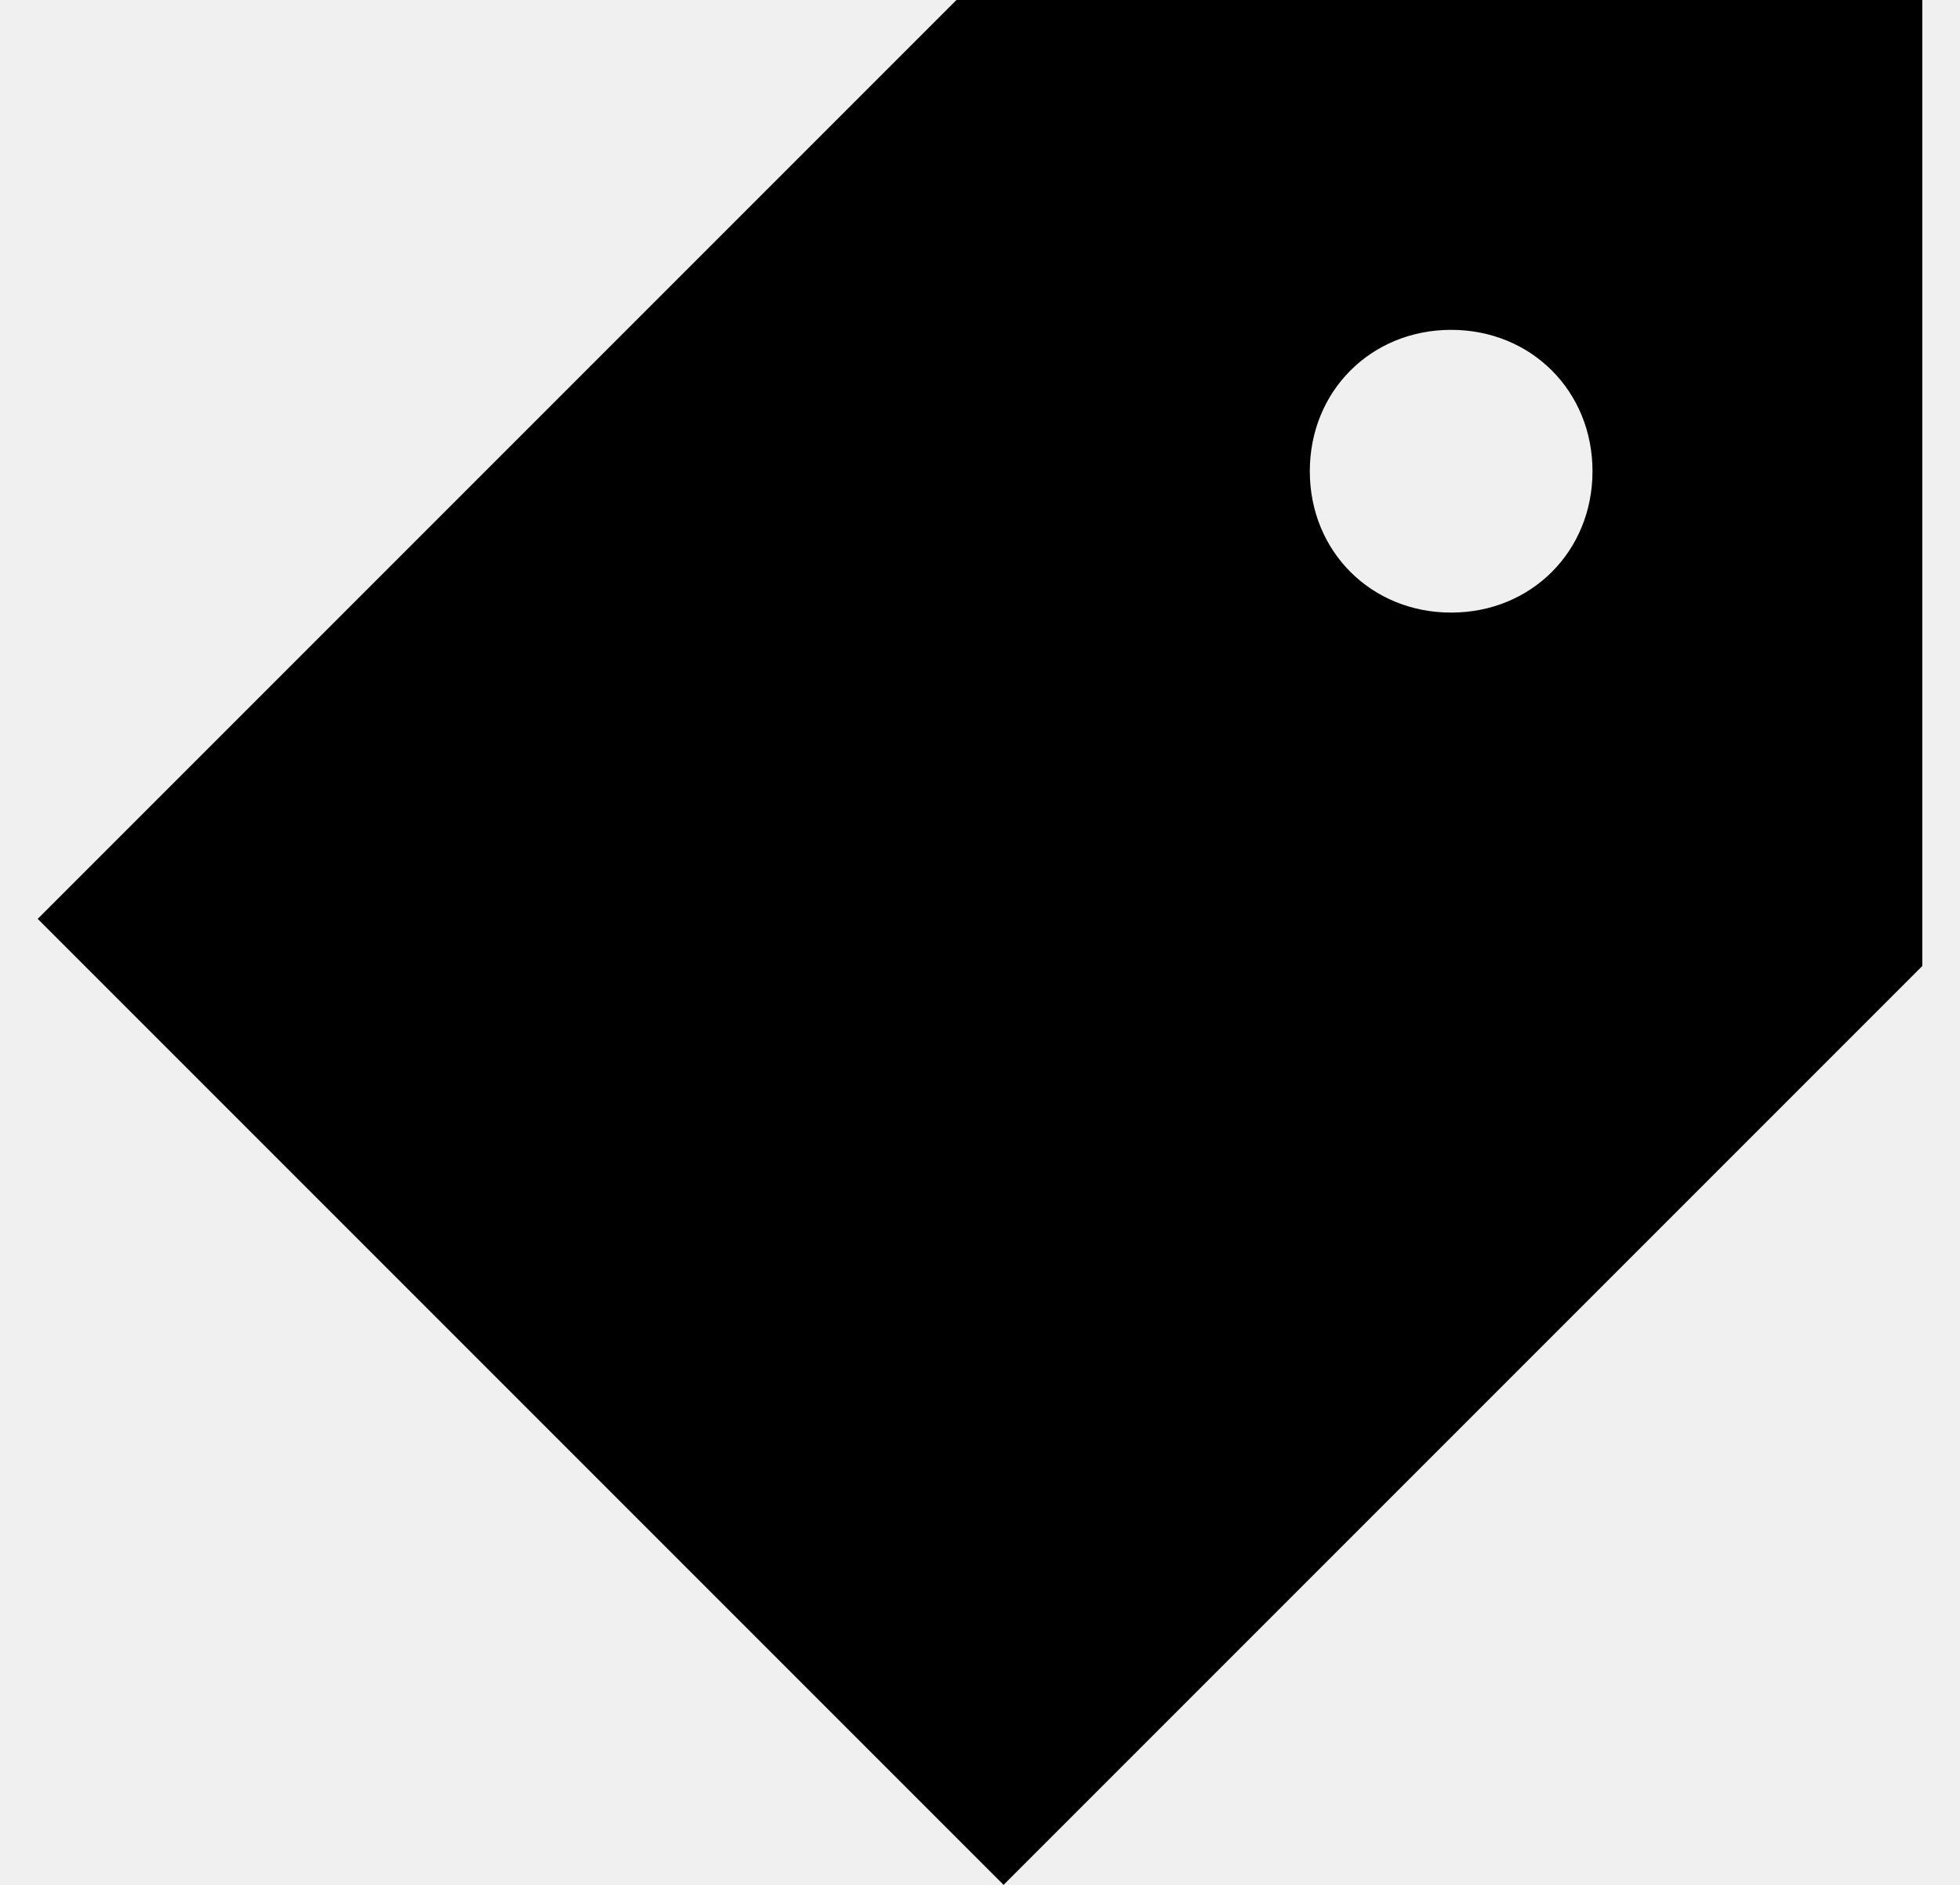
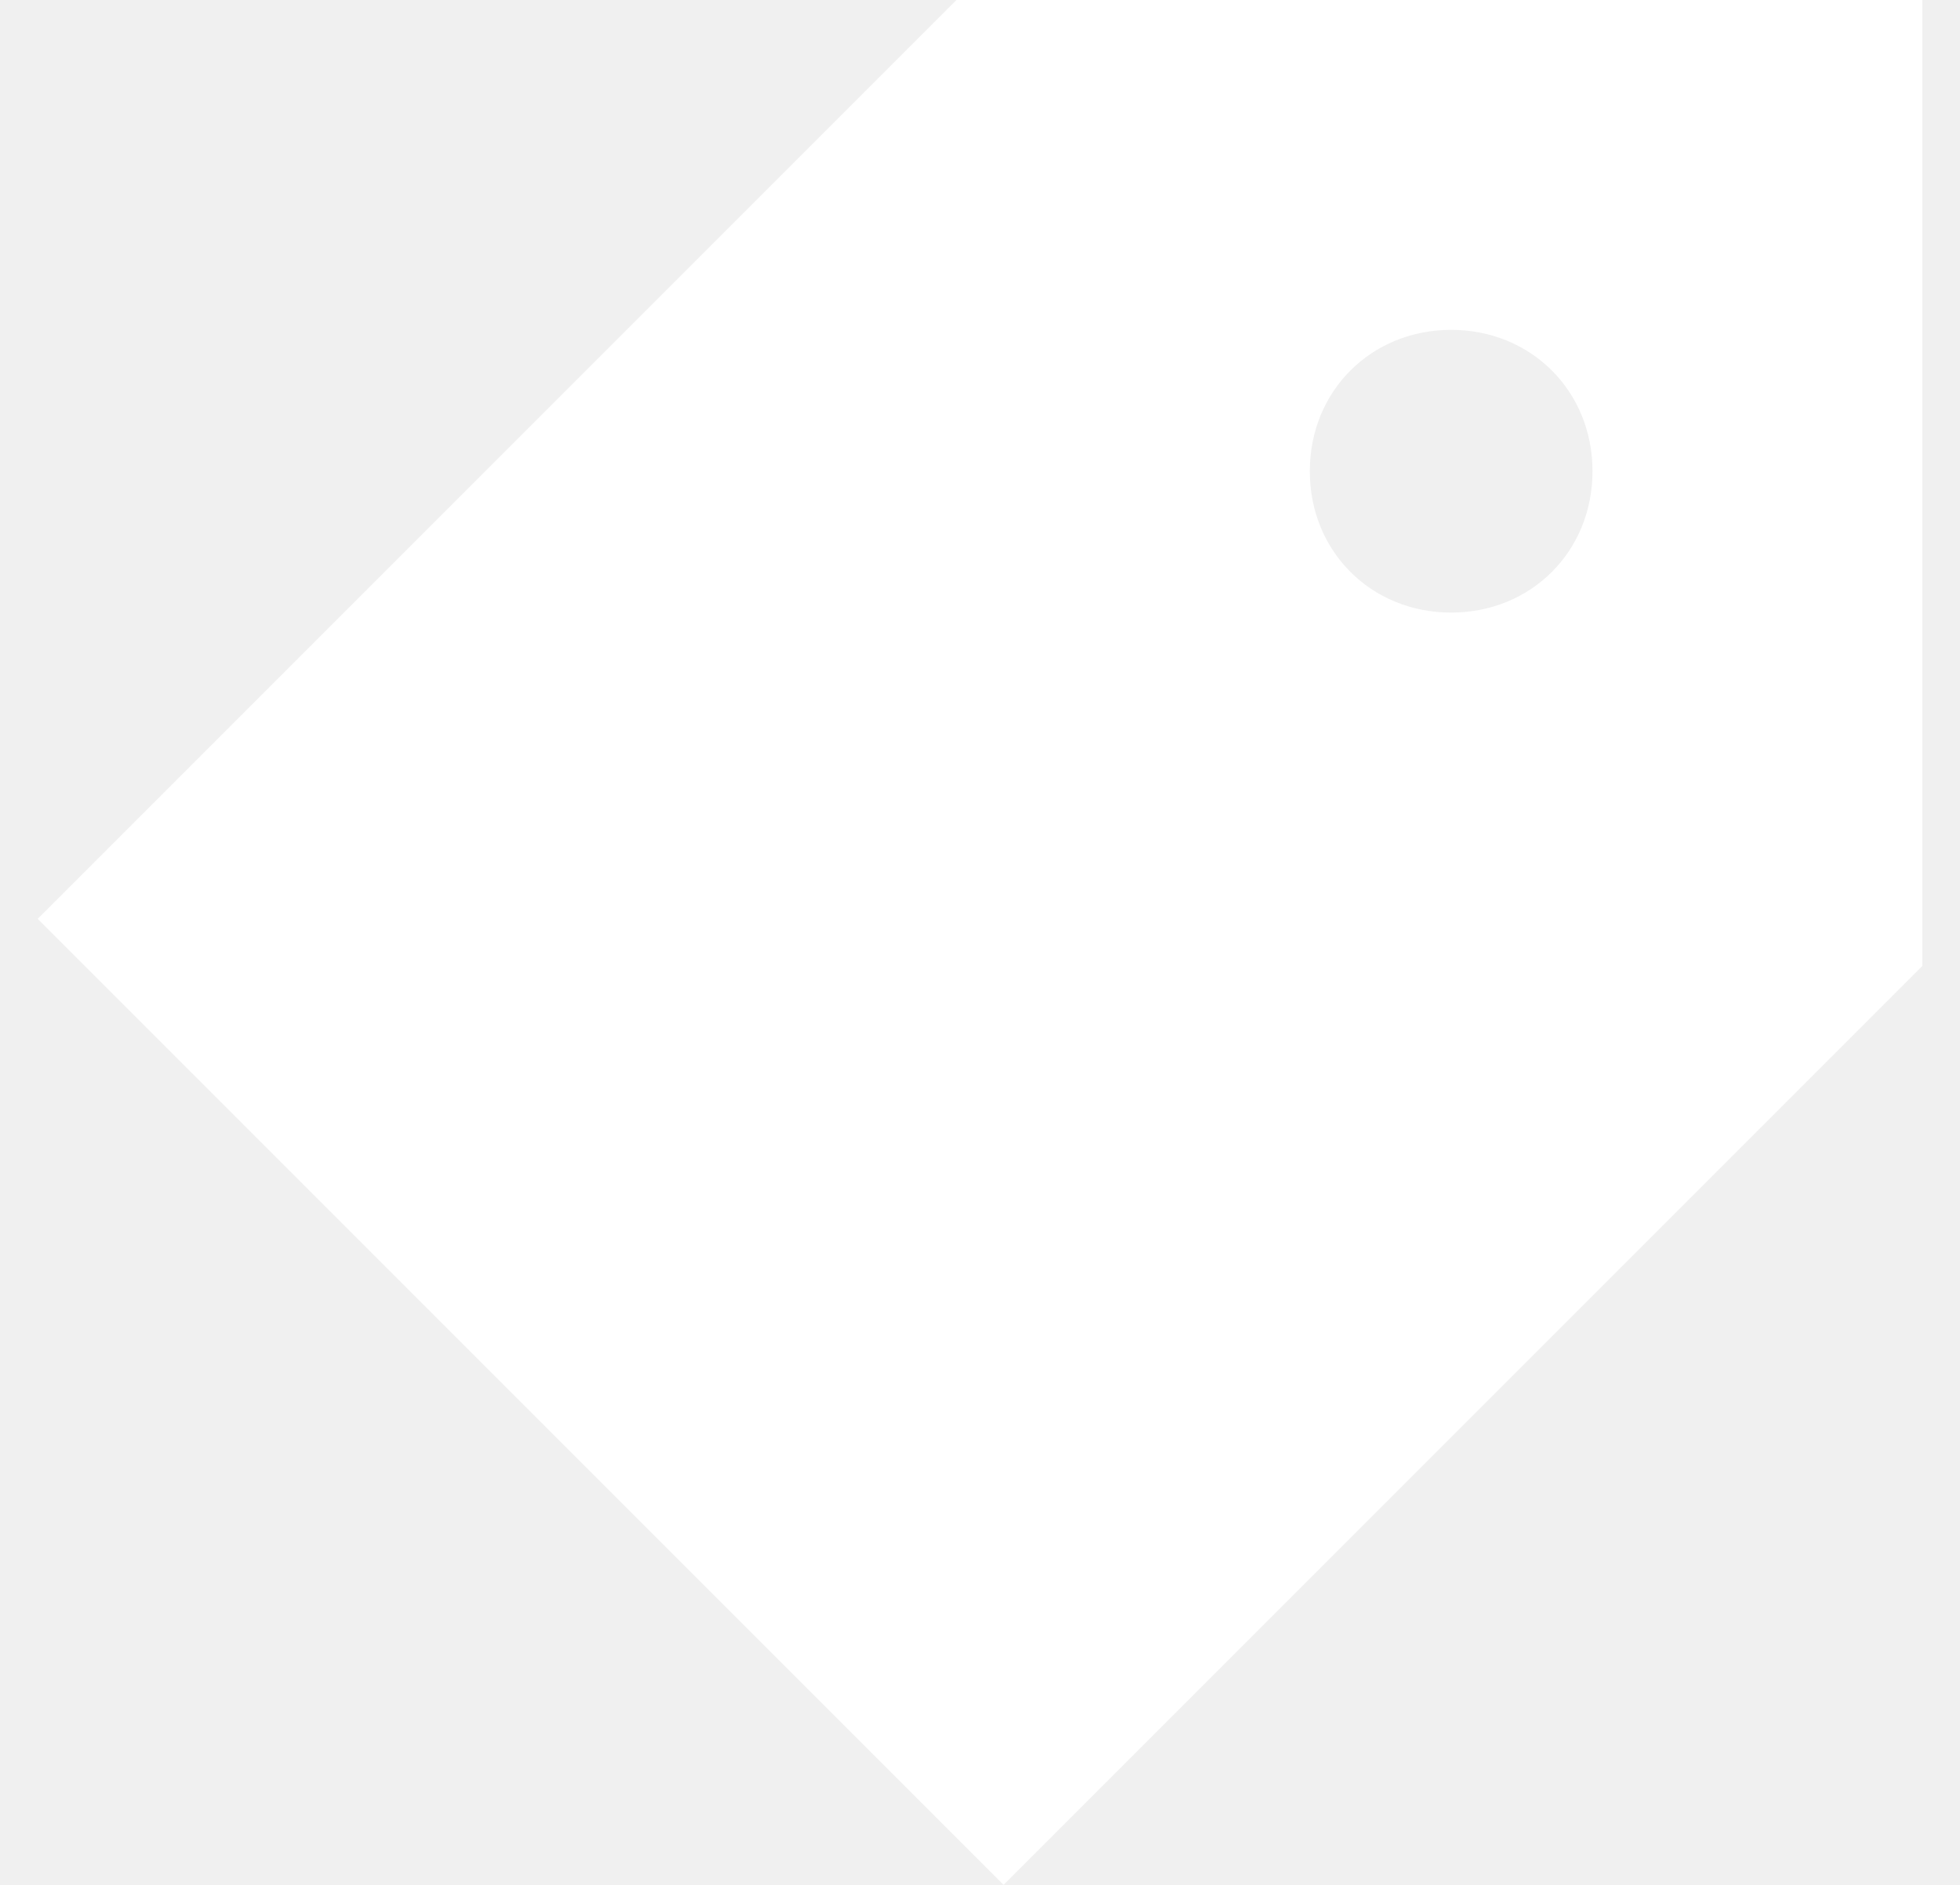
<svg xmlns="http://www.w3.org/2000/svg" width="26" height="25" viewBox="0 0 40 40" fill="none">
  <g clip-path="url(#clip0_475_2515)">
-     <path d="M19.5 0L0 19.5L20.5 40L40 20.5V0H19.5ZM30 13C28.3 13 27 11.7 27 10C27 8.3 28.3 7 30 7C31.7 7 33 8.3 33 10C33 11.7 31.7 13 30 13Z" fill="black" />
+     <path d="M19.5 0L0 19.5L20.5 40L40 20.5V0H19.5ZM30 13C28.3 13 27 11.7 27 10C27 8.3 28.3 7 30 7C31.7 7 33 8.3 33 10C33 11.7 31.7 13 30 13Z" fill="white" />
  </g>
-   <defs>
-     <clipPath id="clip0_475_2515">
-       <rect width="40" height="40" fill="white" />
-     </clipPath>
-   </defs>
</svg>
